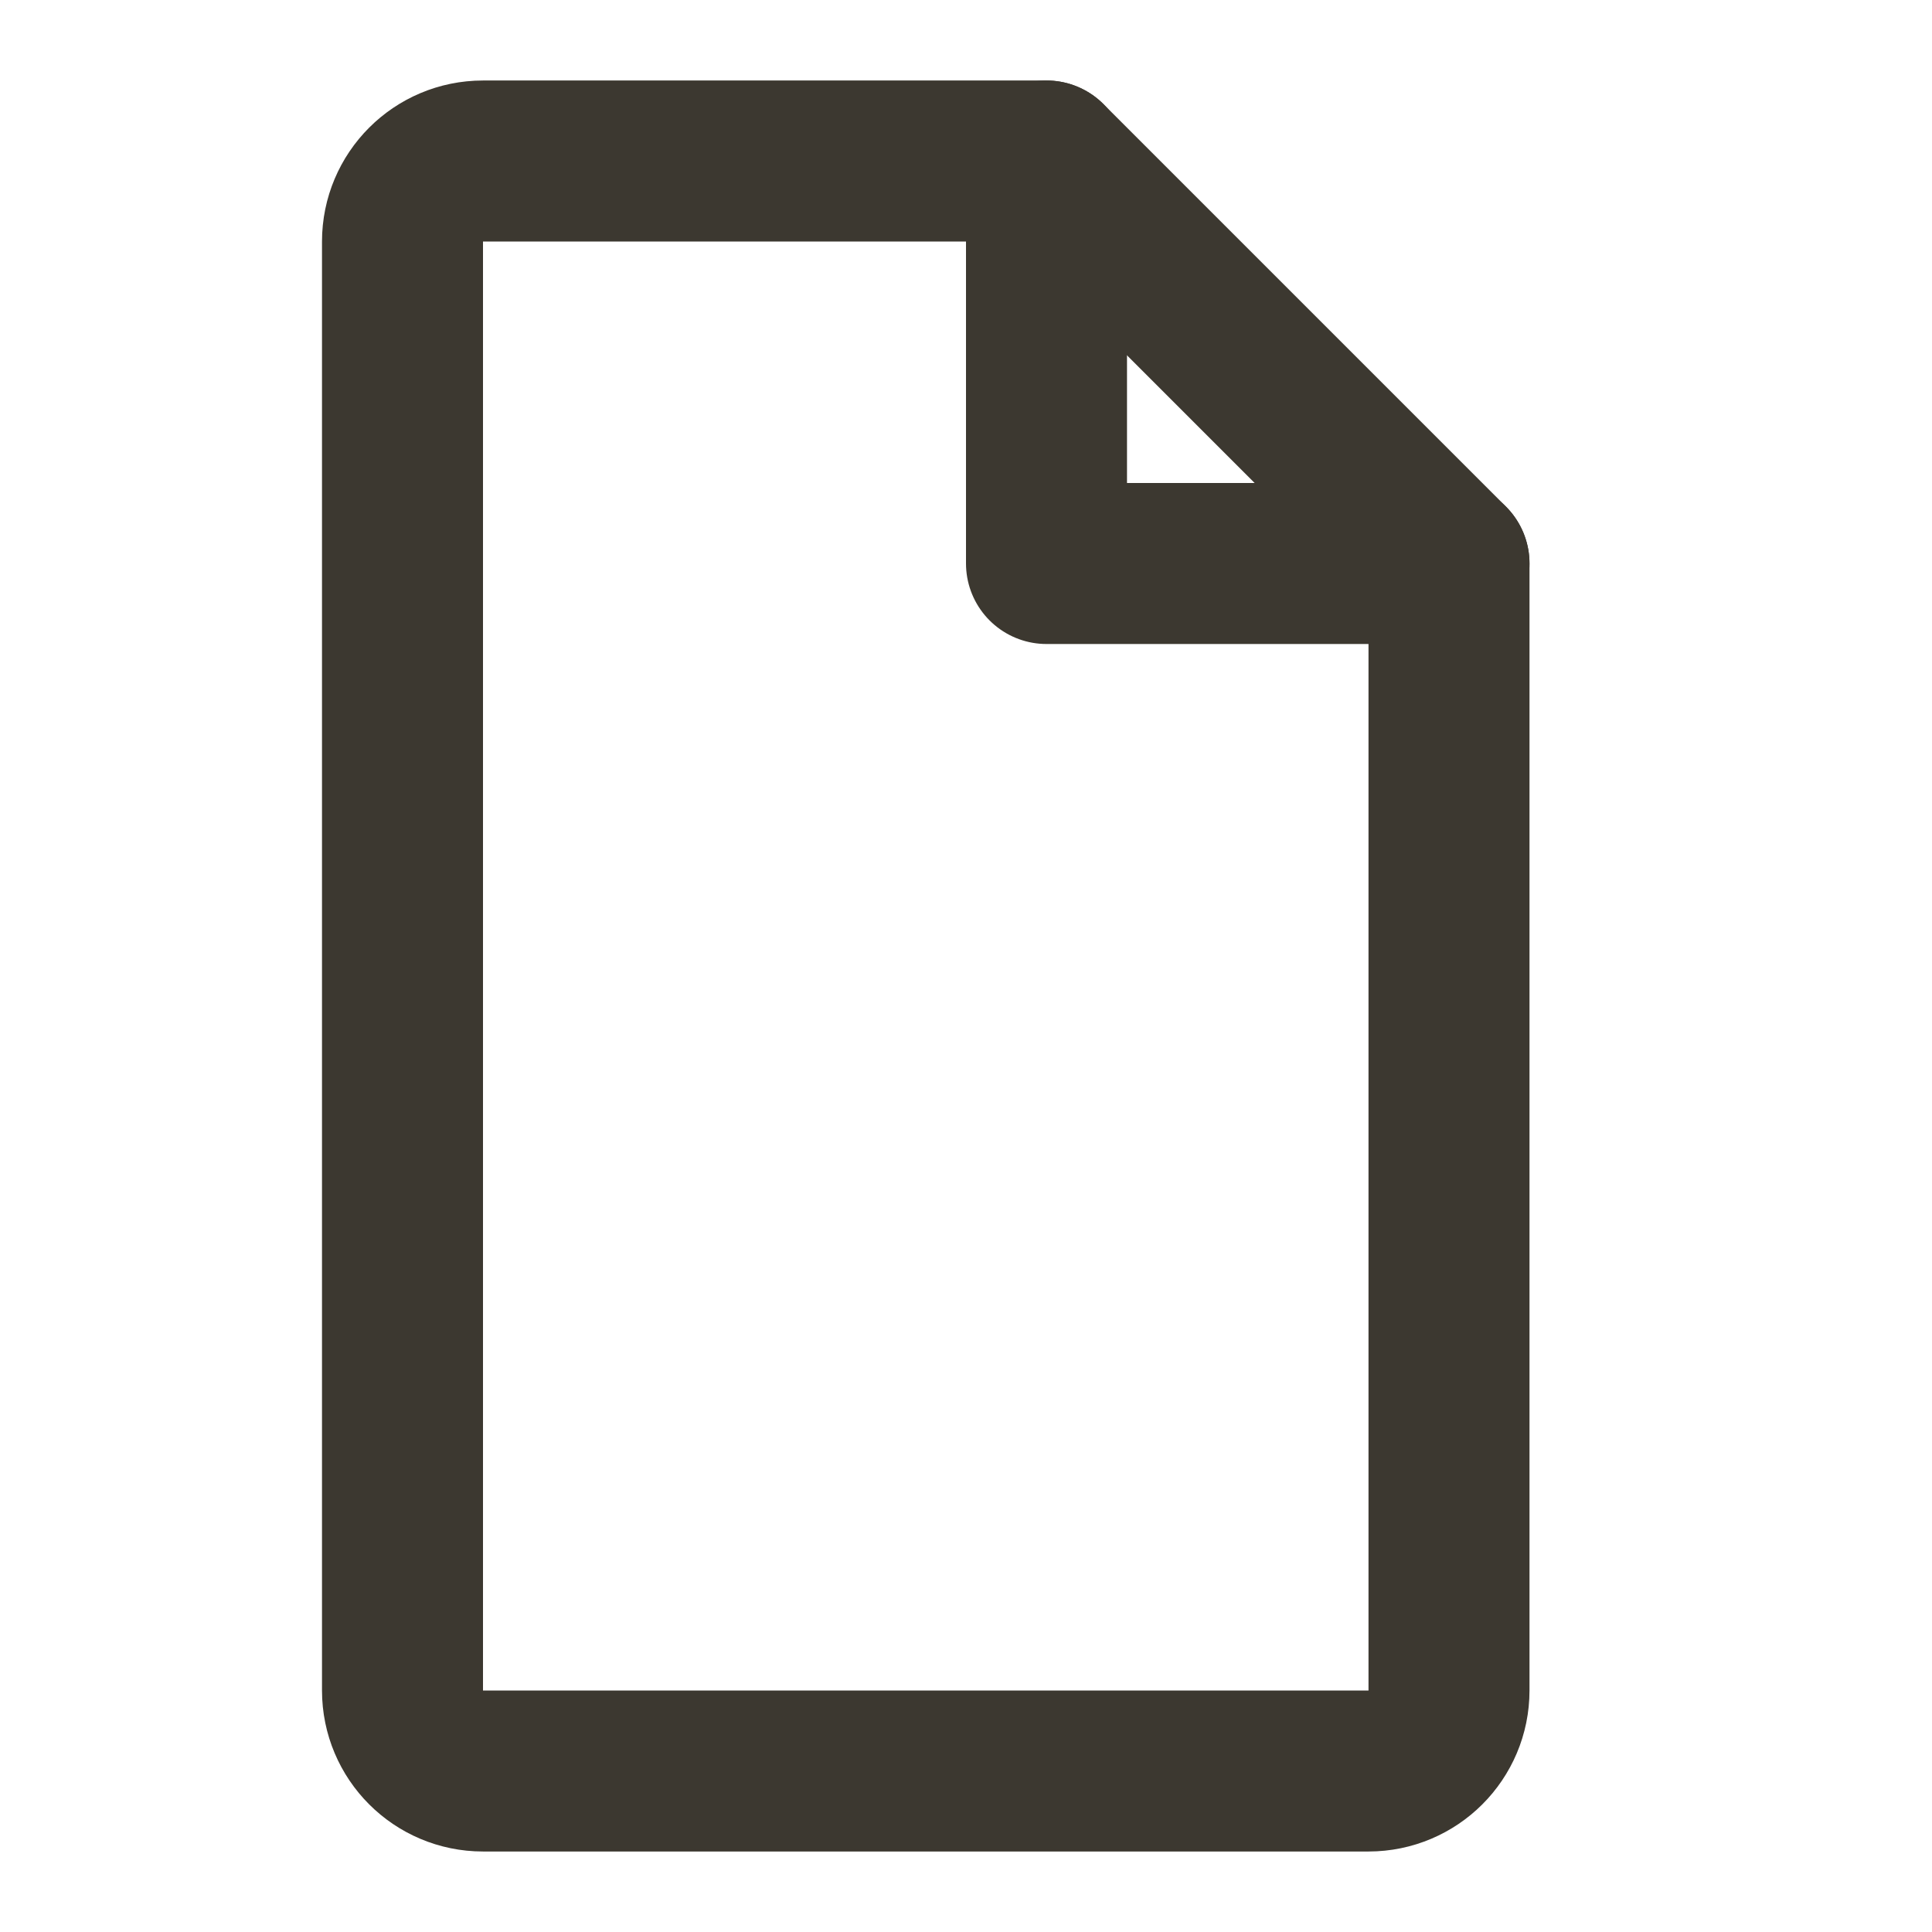
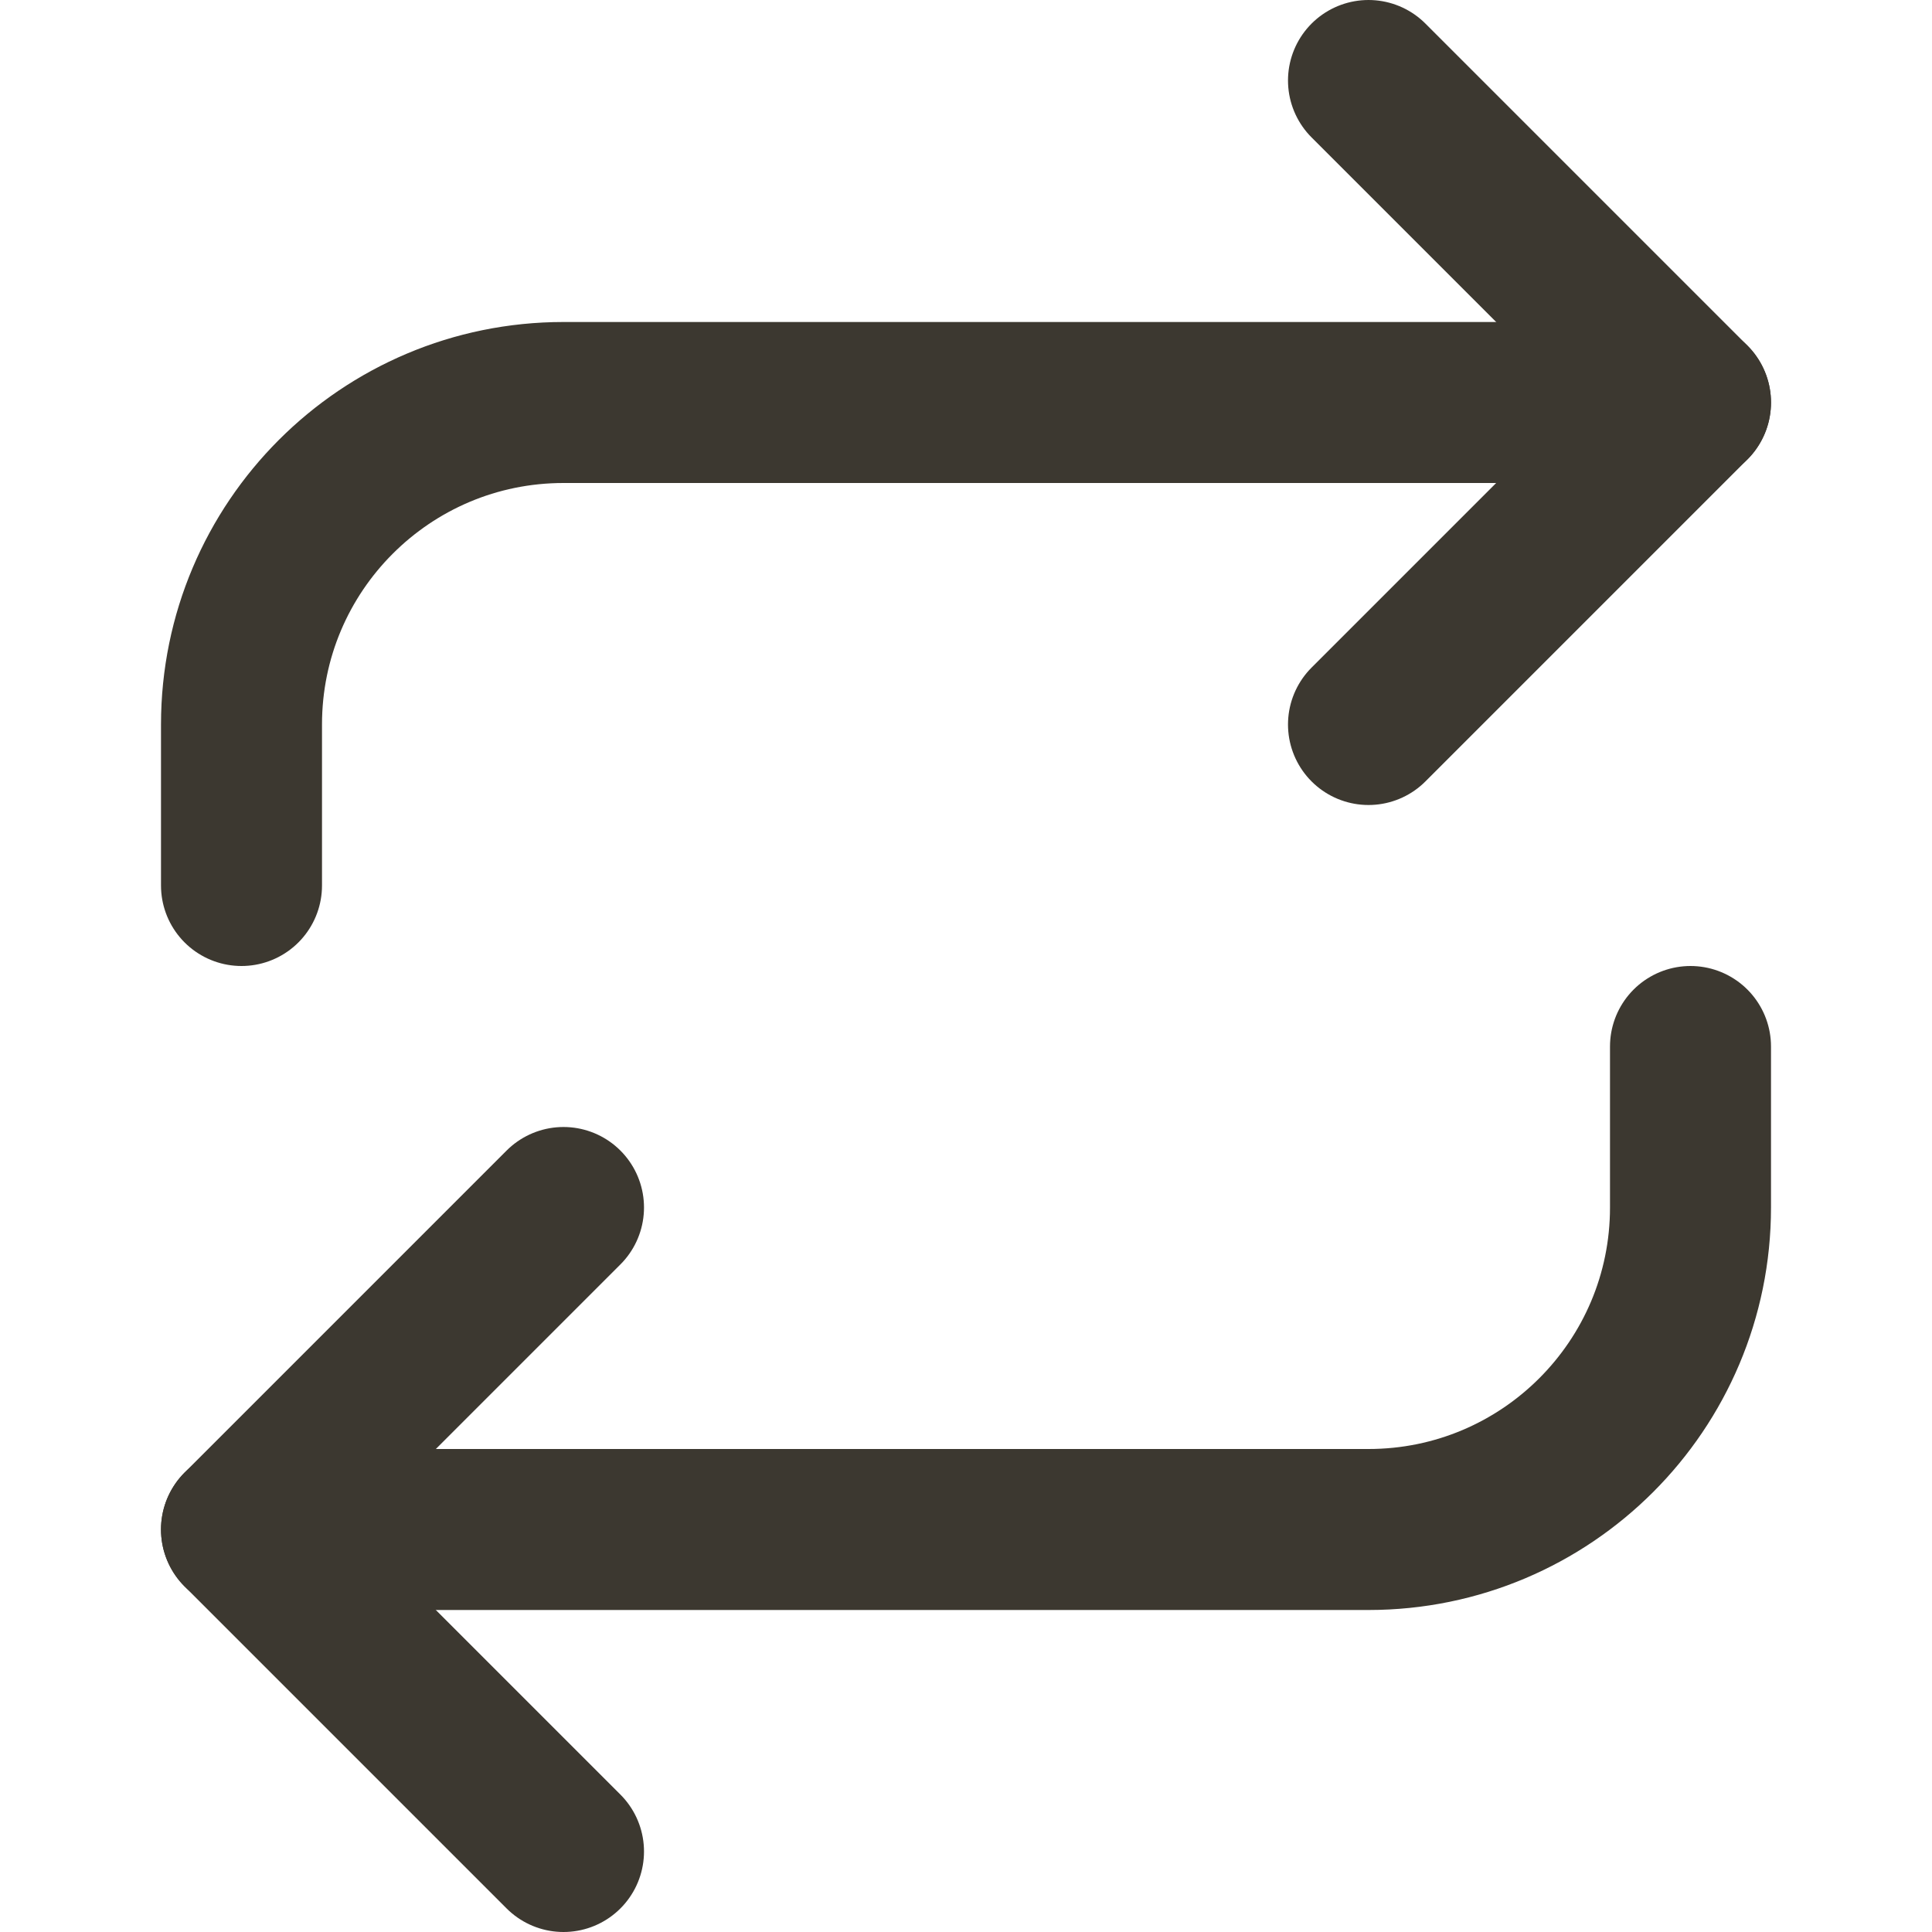
<svg xmlns="http://www.w3.org/2000/svg" width="24" height="24" viewBox="0 0 24 24" fill="none" stroke="#3C3830" stroke-width="2" stroke-linecap="round" stroke-linejoin="round">
-   <path d="M6 2h7l5 5v14a1 1 0 0 1-1 1H6a1 1 0 0 1-1-1V3a1 1 0 0 1 1-1z" />
-   <path d="M13 2v5h5" />
+   <path d="M17 1l4 4-4 4" />
+   <path d="M3 11V9a4 4 0 0 1 4-4h14" />
+   <path d="M7 23l-4-4 4-4" />
+   <path d="M21 13v2a4 4 0 0 1-4 4H3" />
</svg>
